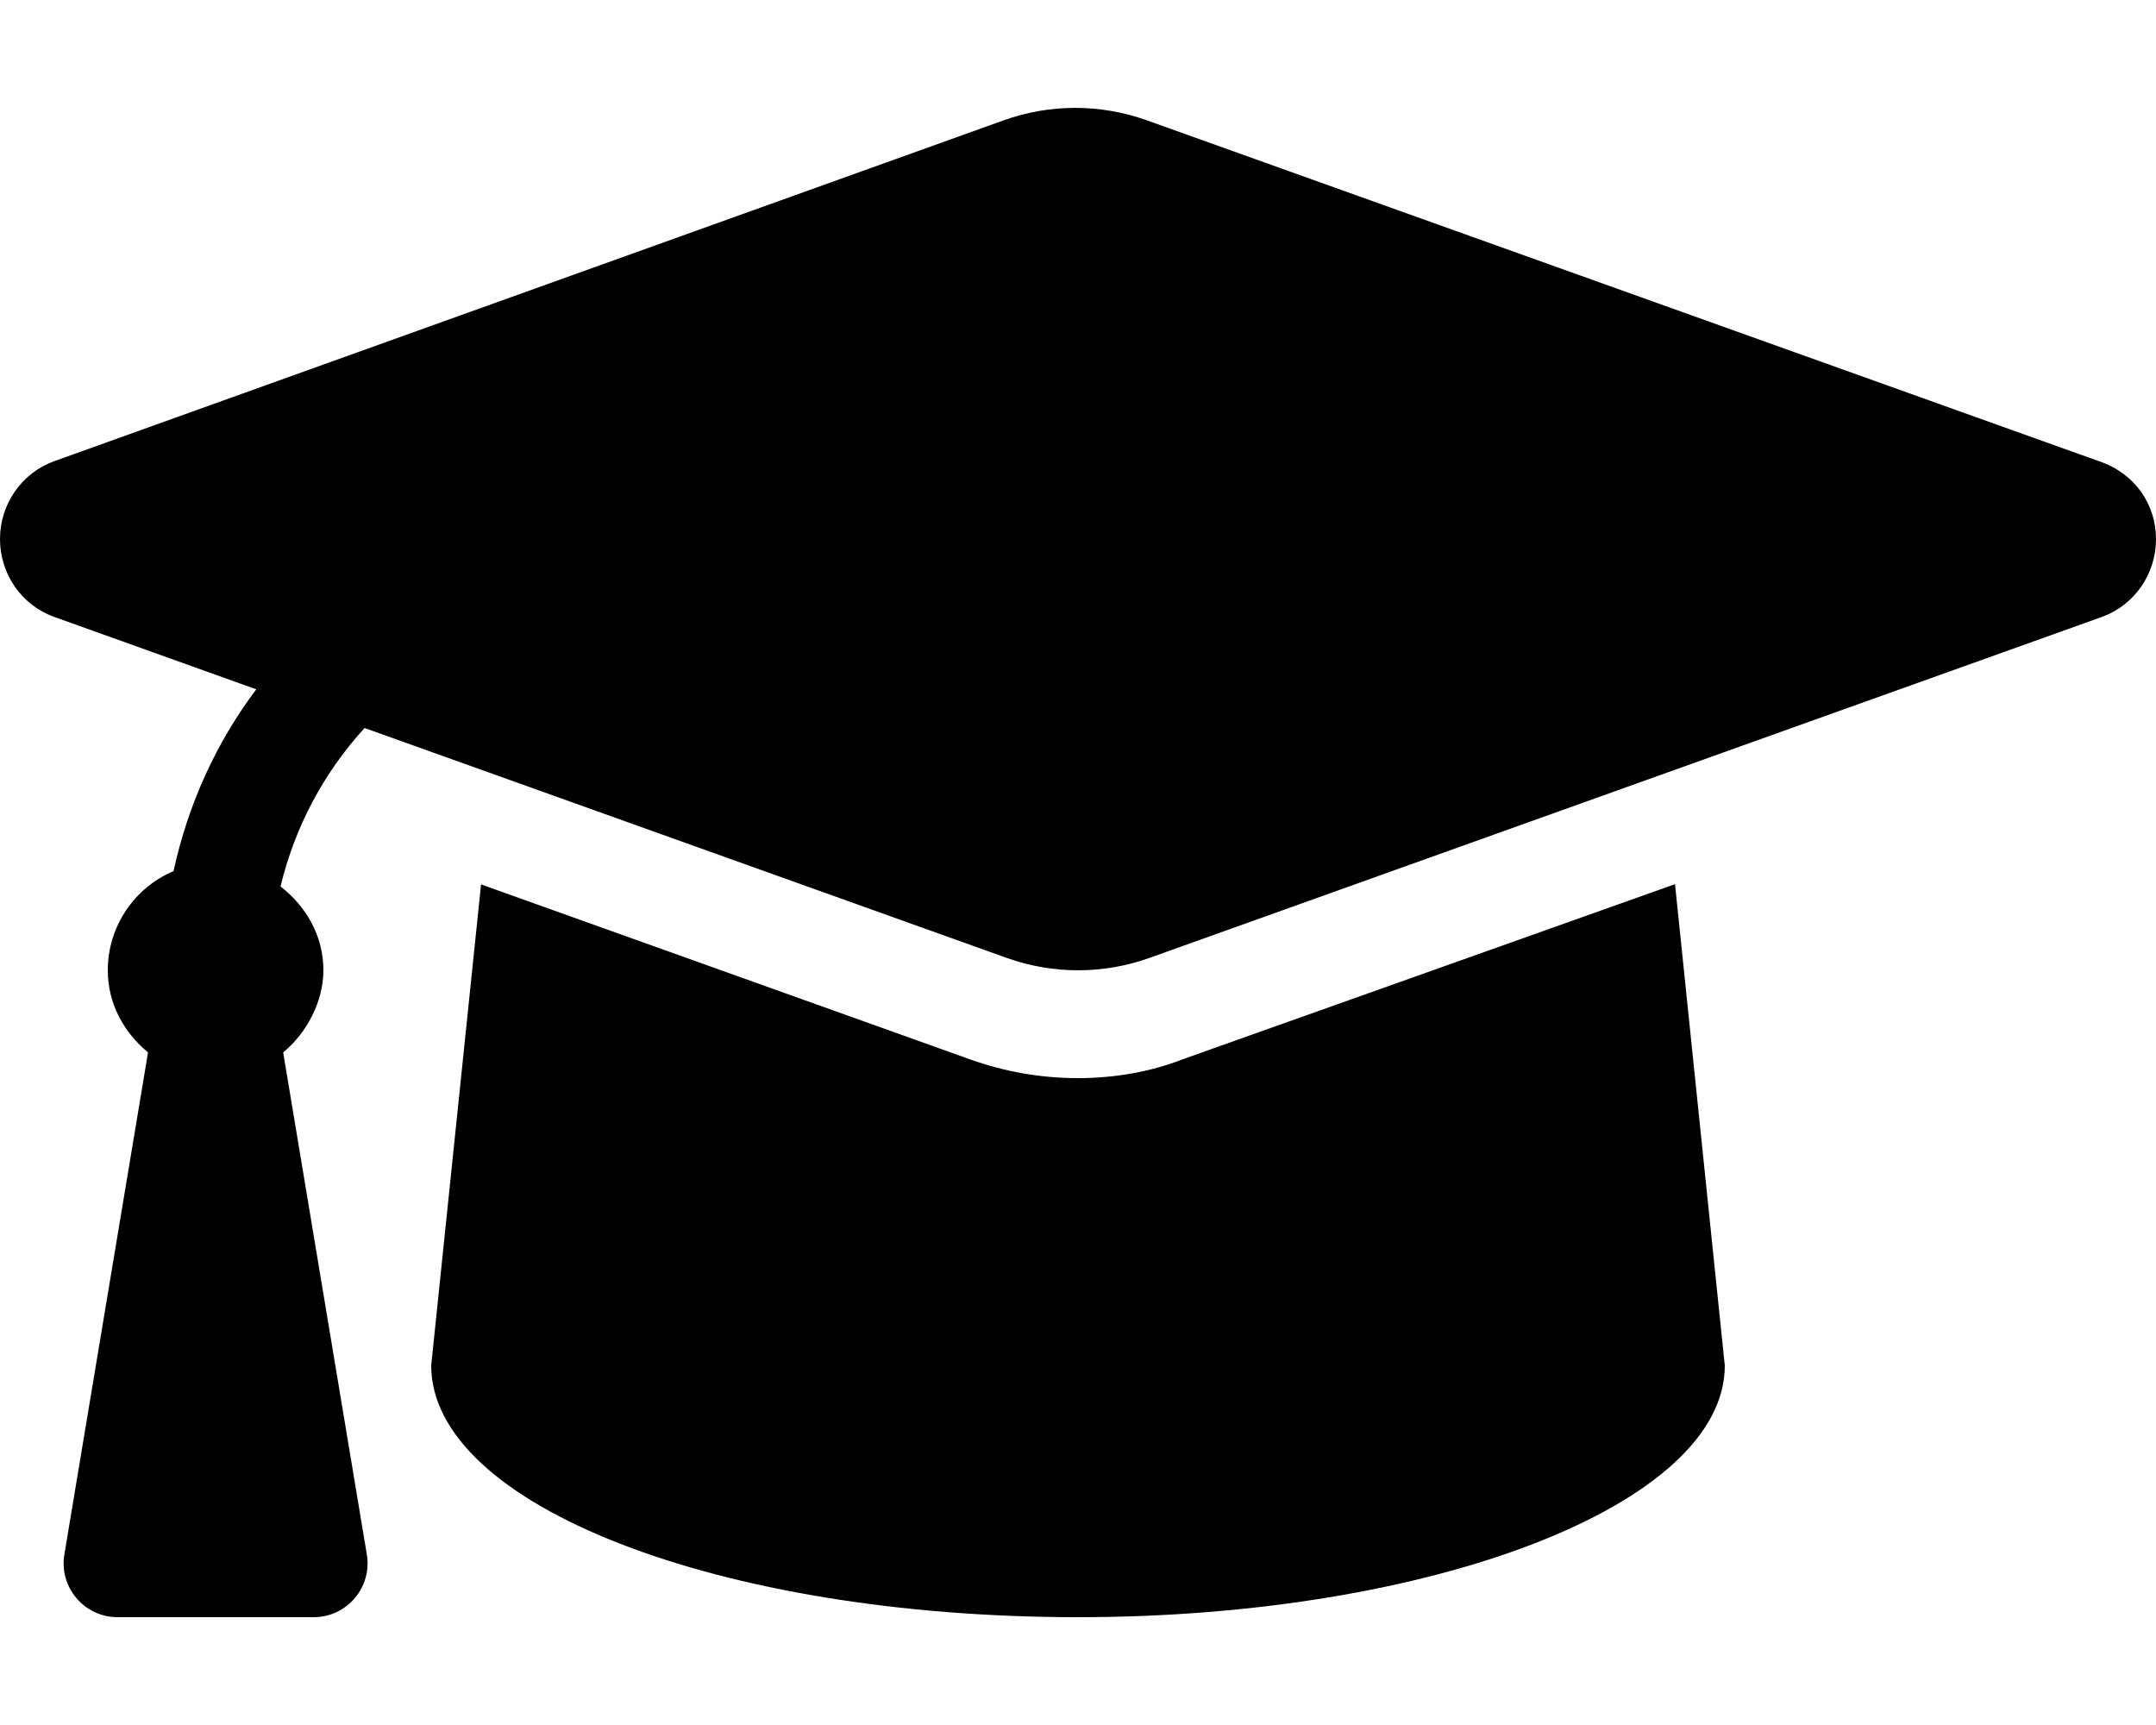
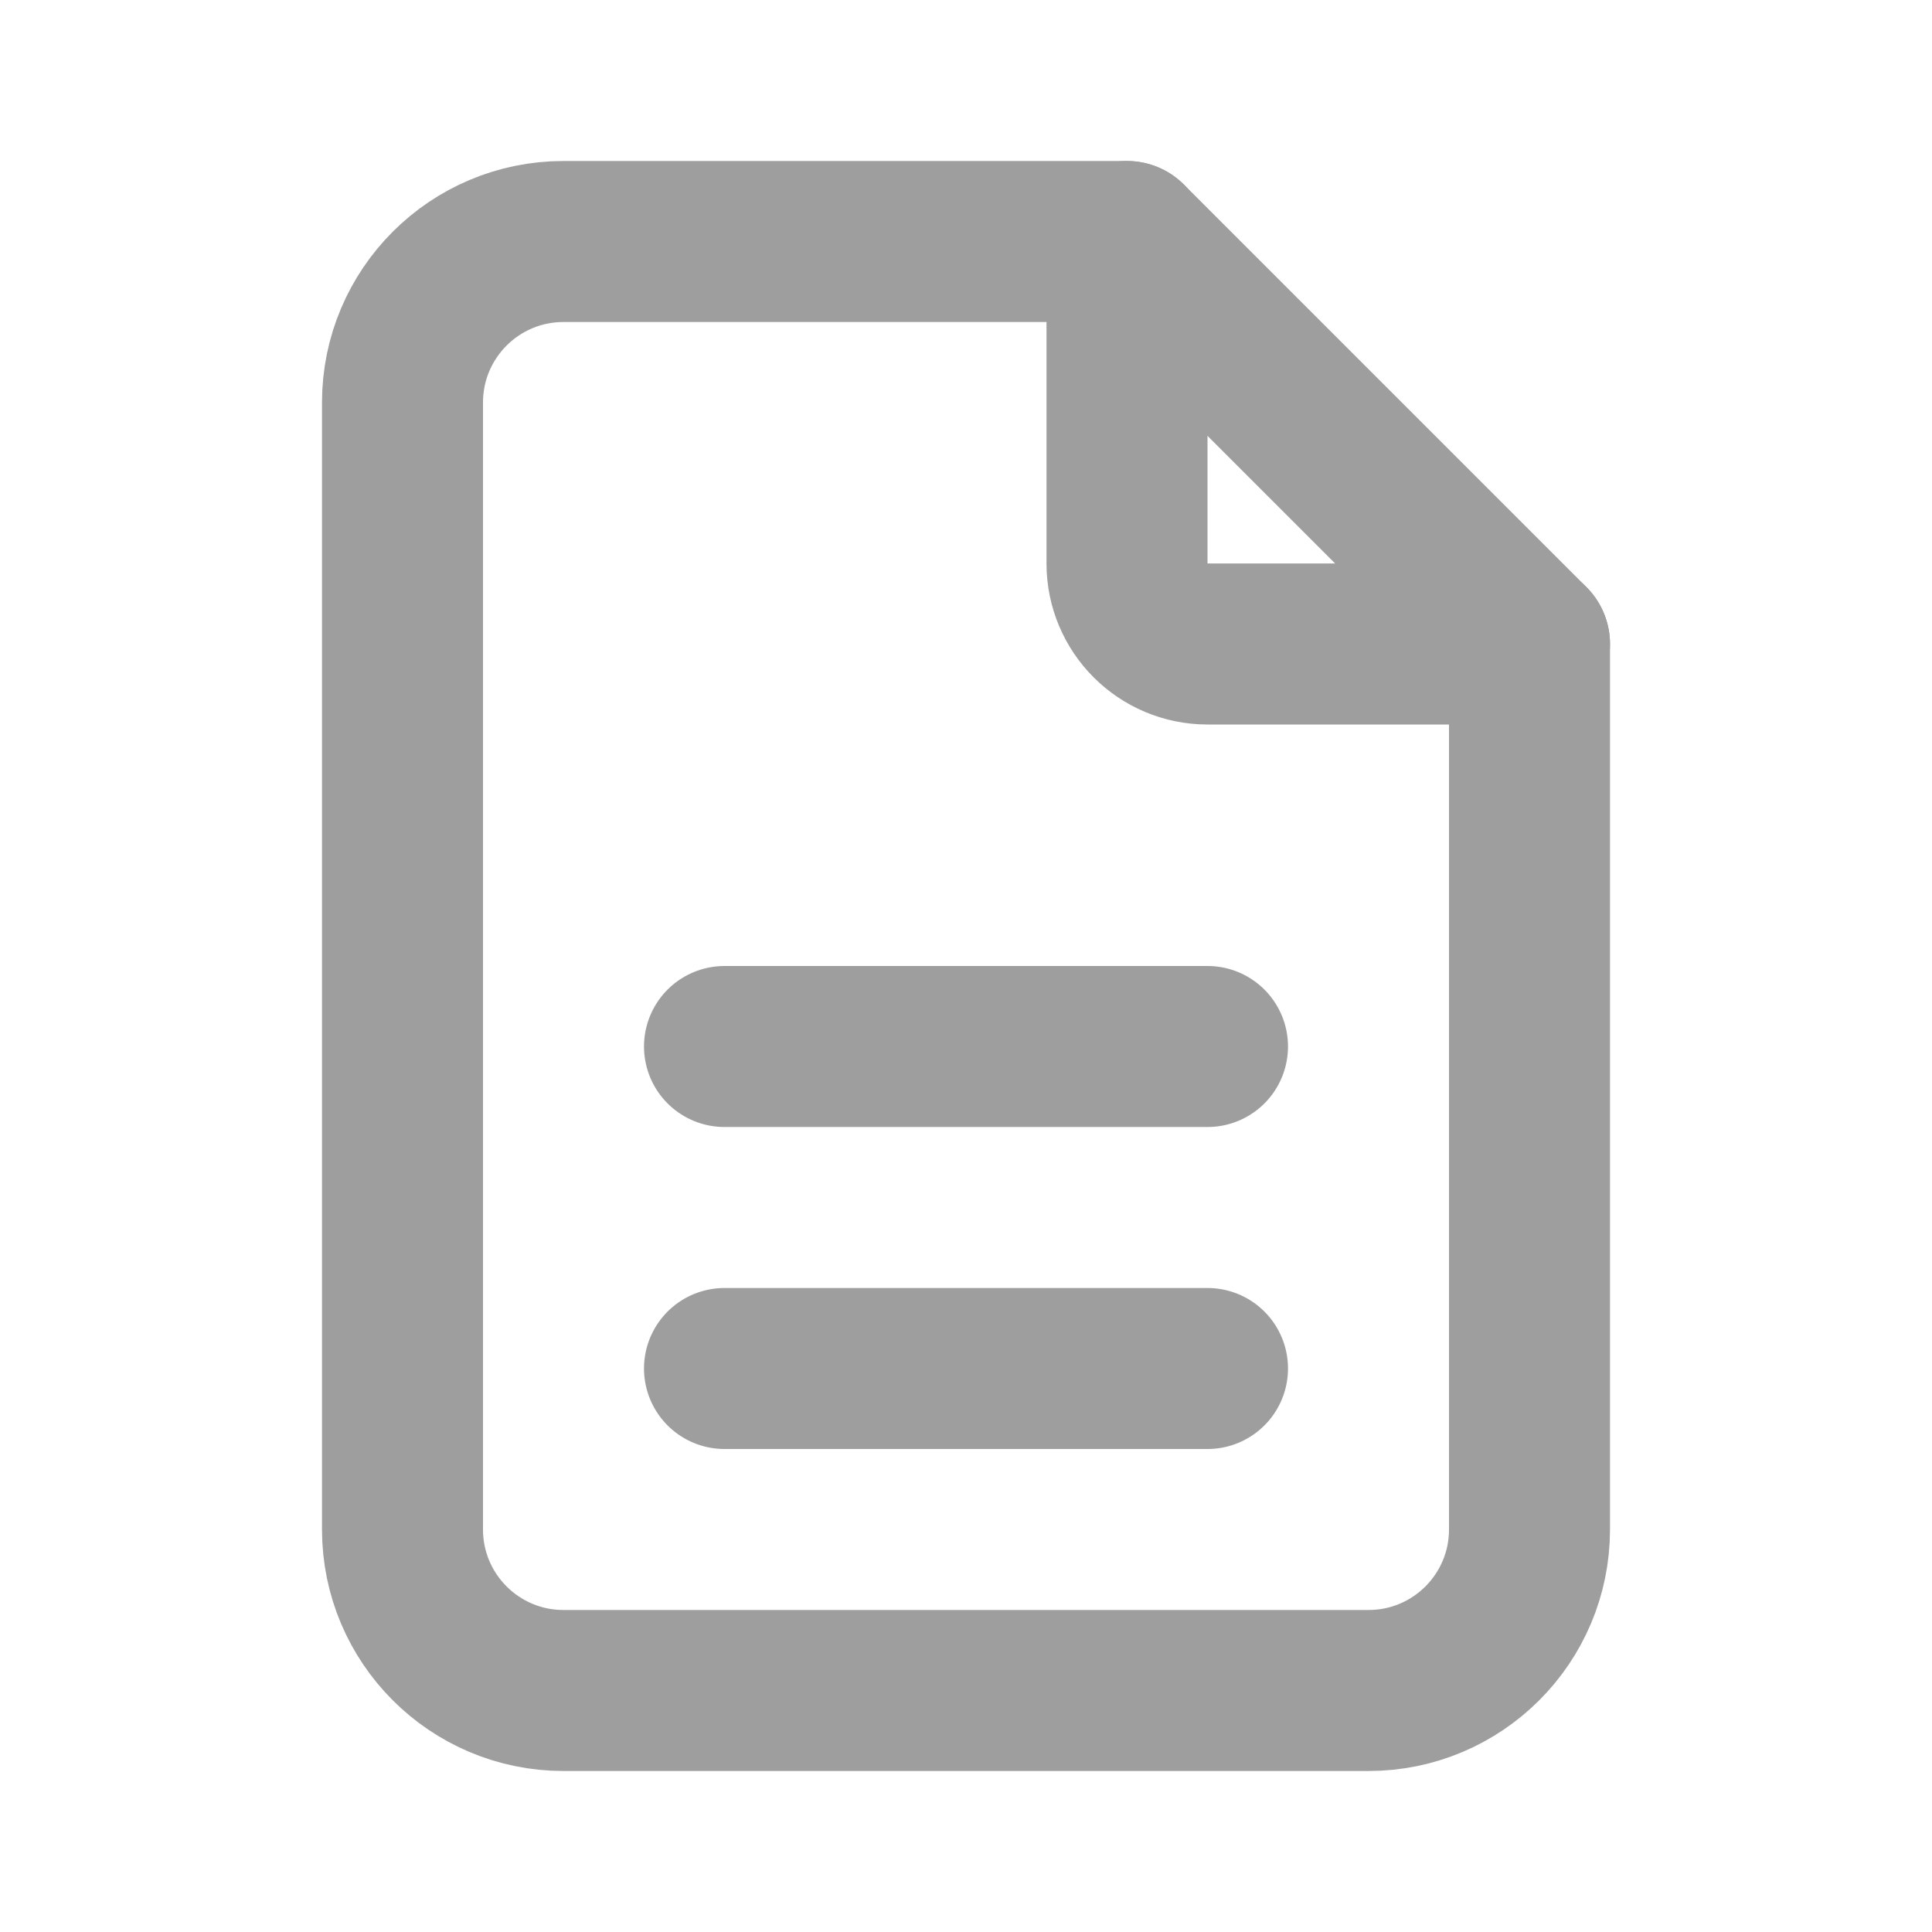
- <svg xmlns="http://www.w3.org/2000/svg" viewBox="0 0 640 512">
-   <path d="M623.1 136.9l-282.7-101.2c-13.73-4.91-28.7-4.91-42.43 0L16.05 136.9C6.438 140.4 0 149.6 0 160s6.438 19.65 16.05 23.09L76.07 204.6c-11.89 15.8-20.26 34.16-24.55 53.95C40.05 263.4 32 274.8 32 288c0 9.953 4.814 18.49 11.94 24.36l-24.83 149C17.48 471.1 25 480 34.89 480H93.11c9.887 0 17.41-8.879 15.78-18.63l-24.83-149C91.19 306.5 96 297.1 96 288c0-10.29-5.174-19.03-12.72-24.89c4.252-17.76 12.88-33.82 24.94-47.03l190.6 68.23c13.73 4.91 28.7 4.91 42.43 0l282.7-101.2C633.6 179.6 640 170.4 640 160S633.6 140.4 623.1 136.9zM351.1 314.4C341.7 318.1 330.9 320 320 320c-10.92 0-21.69-1.867-32-5.555L142.8 262.5L128 405.3C128 446.6 213.1 480 320 480c105.1 0 192-33.4 192-74.67l-14.78-142.9L351.1 314.4z" />
+ <svg xmlns="http://www.w3.org/2000/svg" class="icon icon-tabler icon-tabler-file-description" width="56" height="56" viewBox="0 0 24 24" stroke-width="2" stroke="#9e9e9e" fill="none" stroke-linecap="round" stroke-linejoin="round">
+   <path stroke="none" d="M0 0h24v24H0z" fill="none" />
+   <path d="M14 3v4a1 1 0 0 0 1 1h4" />
+   <path d="M17 21h-10a2 2 0 0 1 -2 -2v-14a2 2 0 0 1 2 -2h7l5 5v11a2 2 0 0 1 -2 2z" />
+   <path d="M9 17h6" />
+   <path d="M9 13h6" />
</svg>
